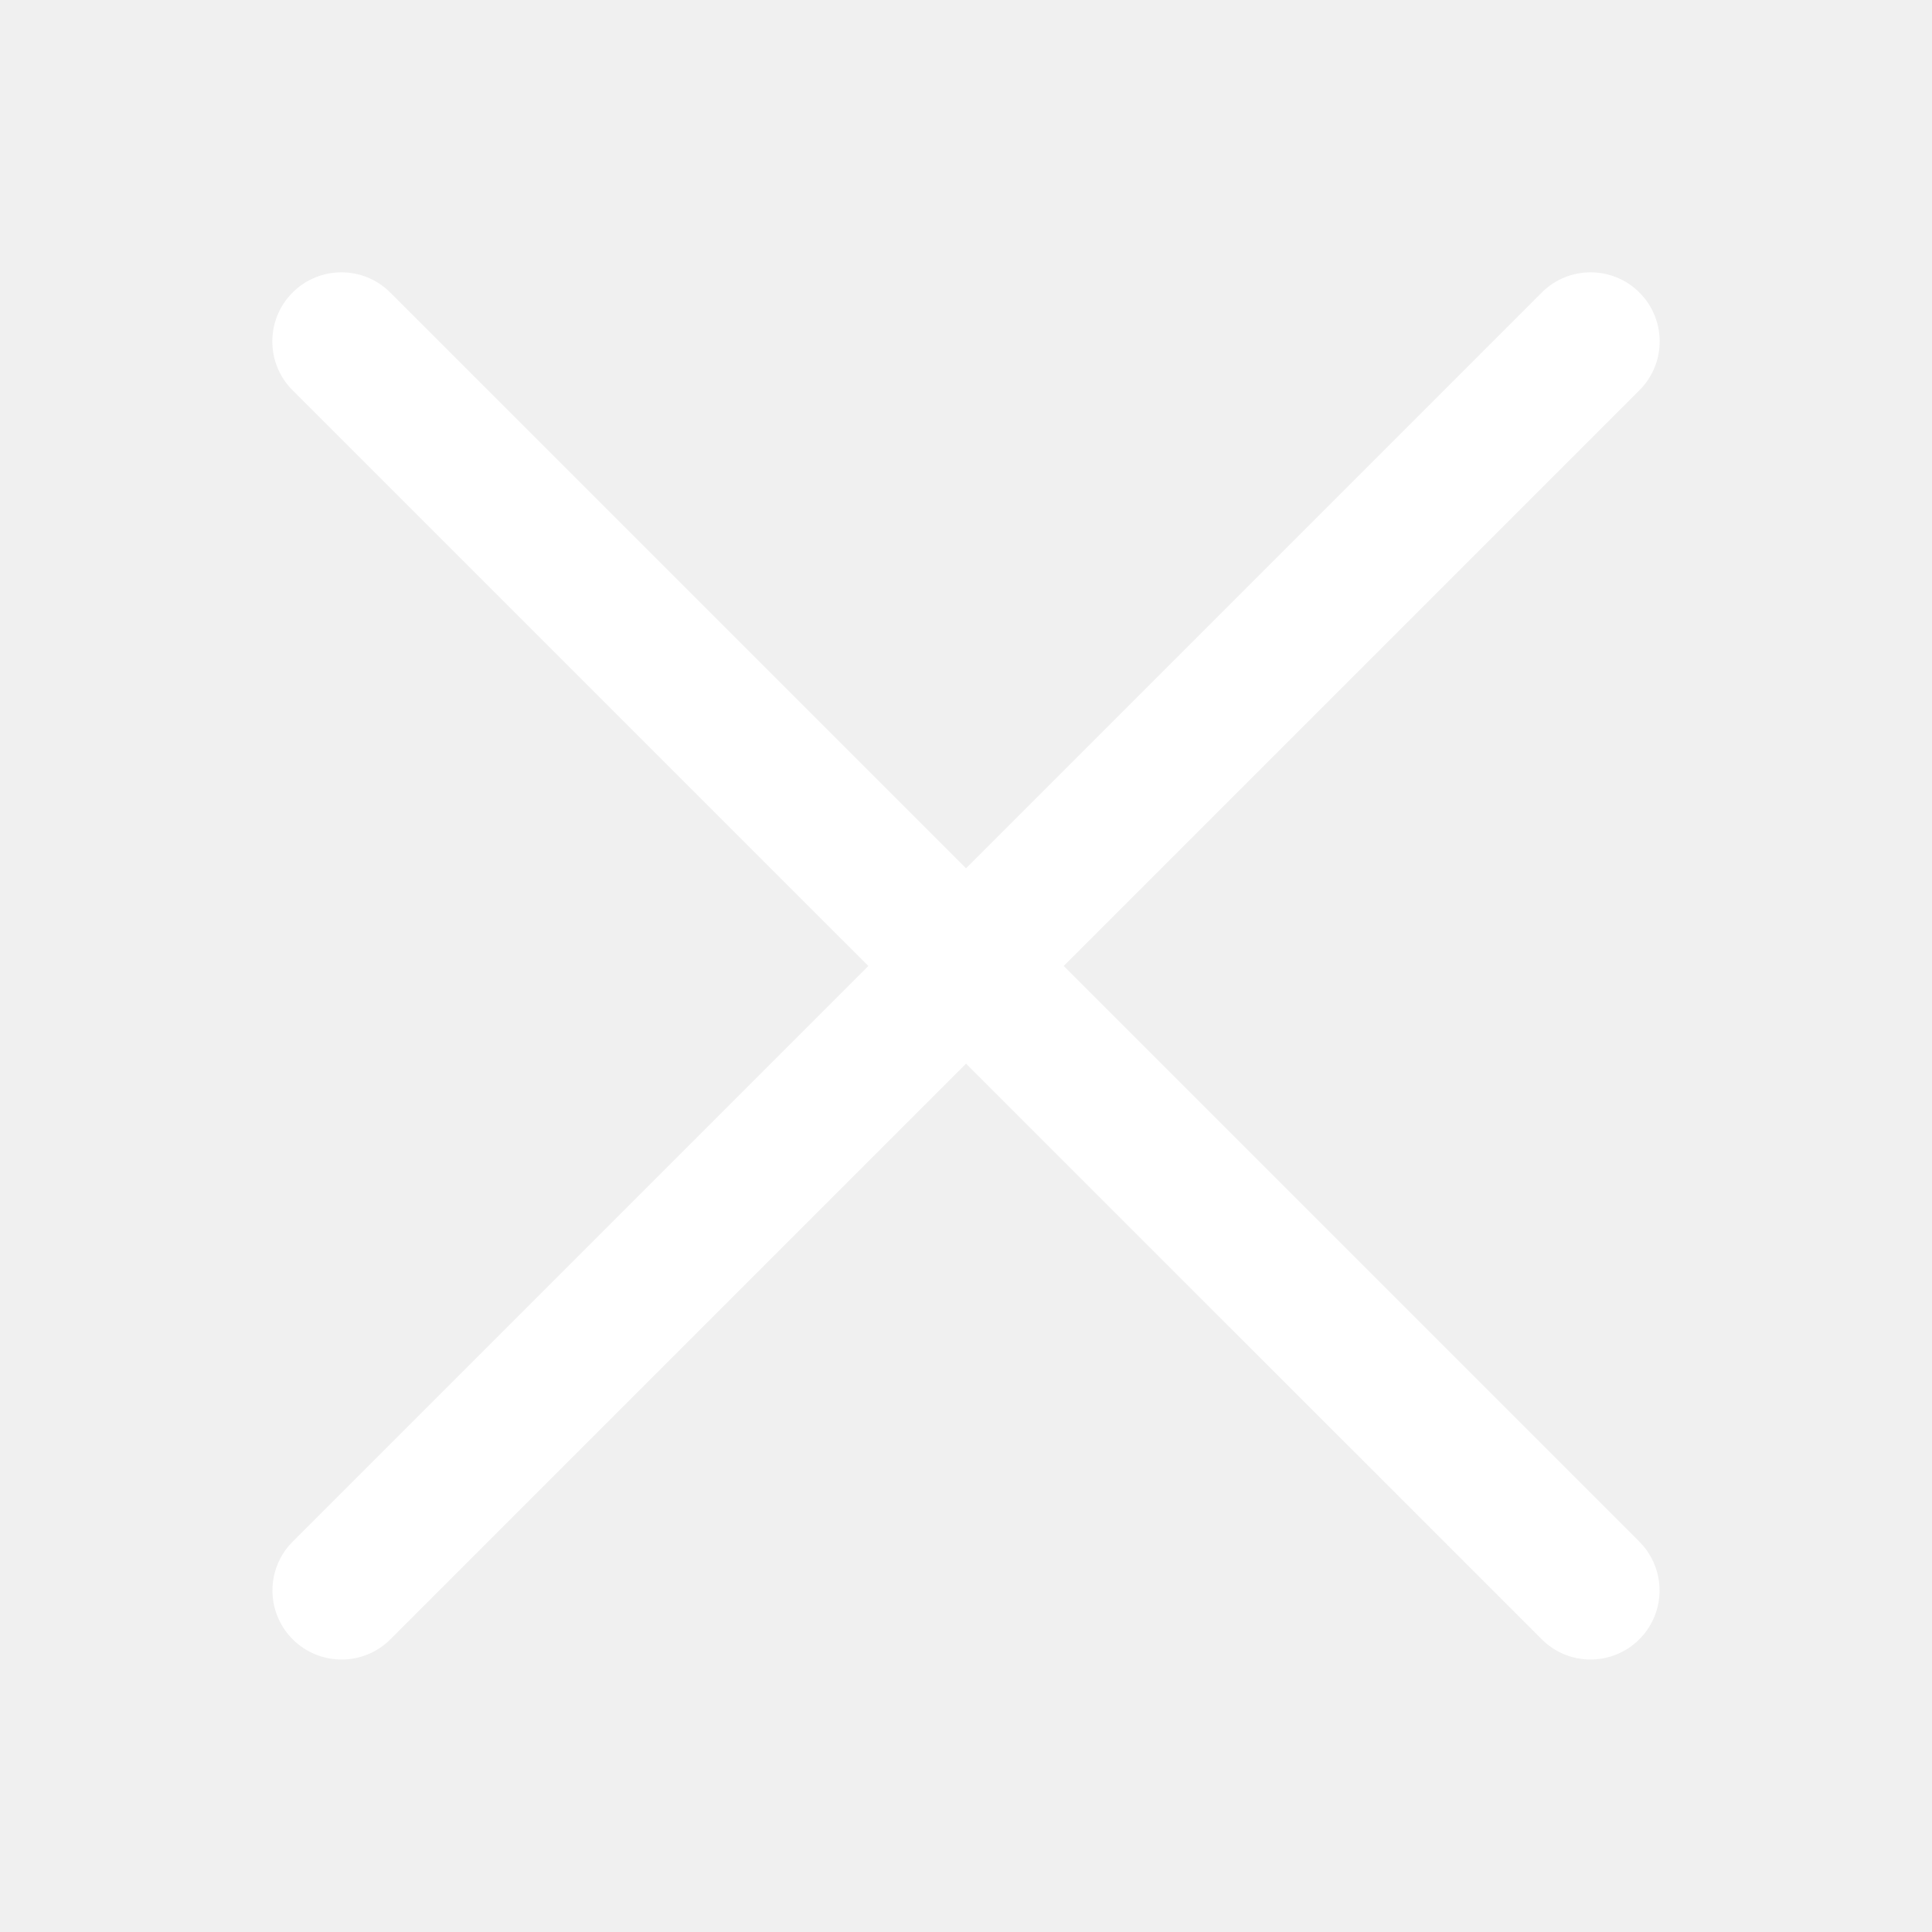
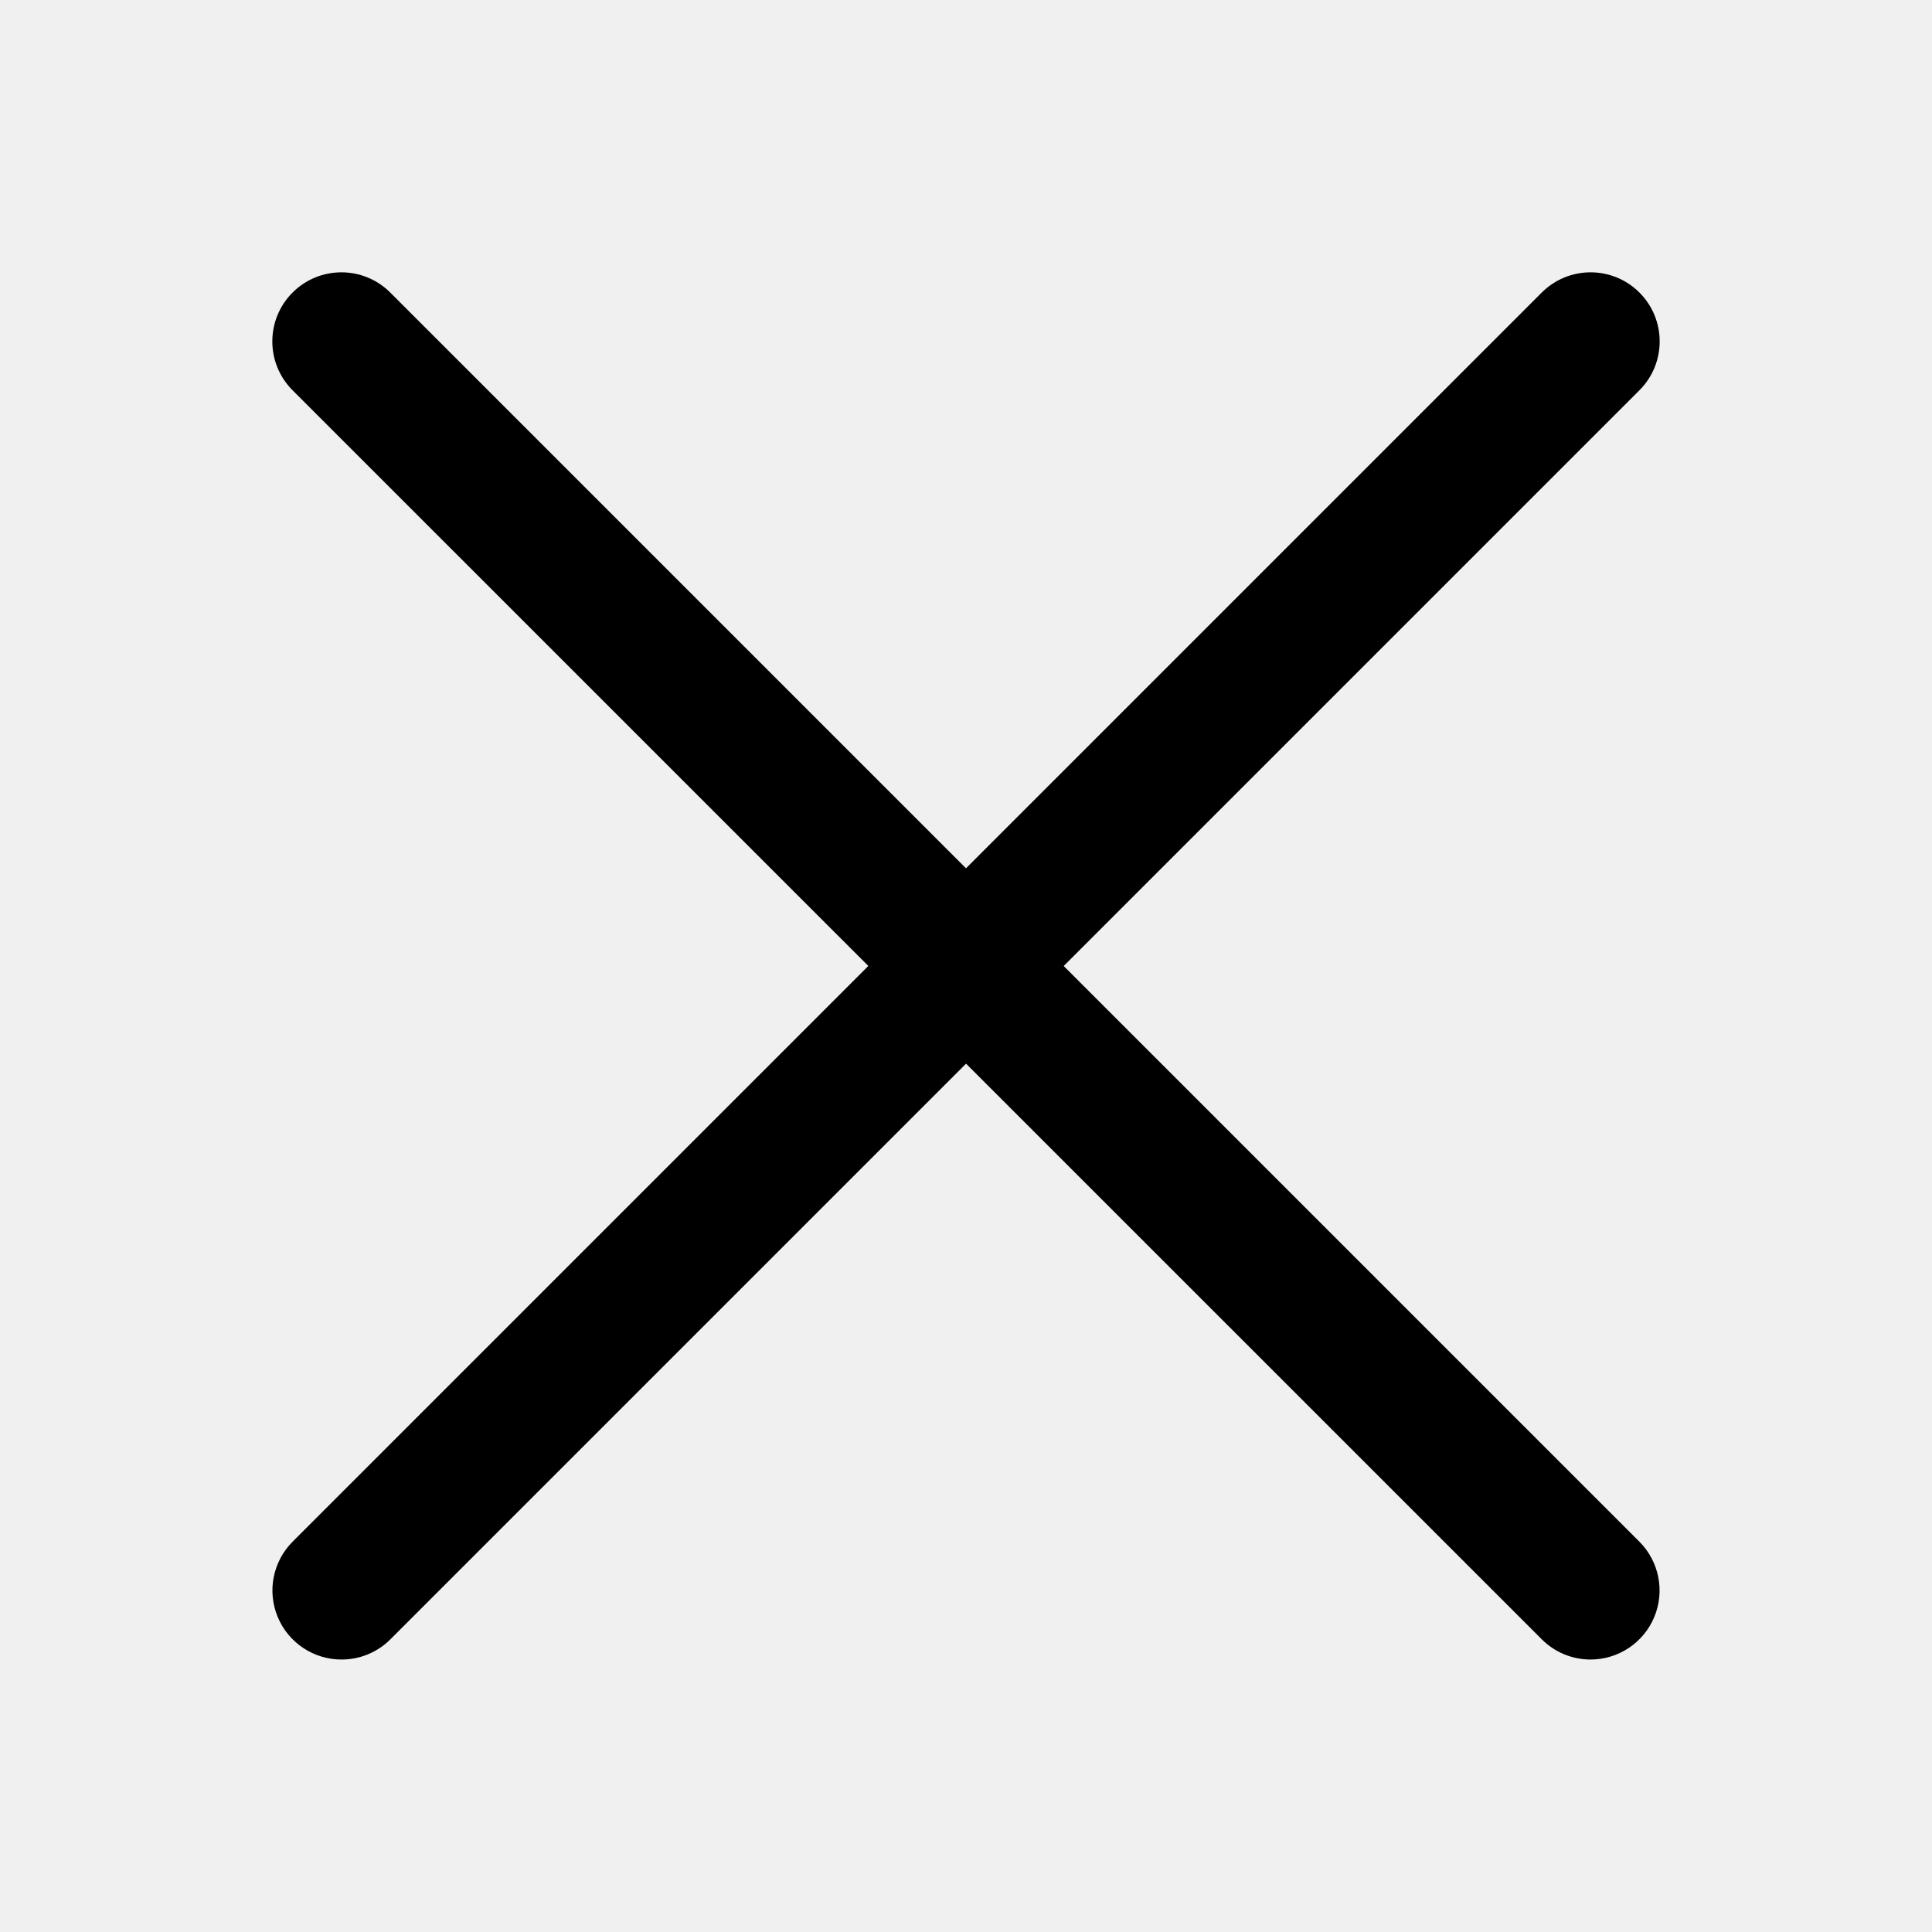
<svg xmlns="http://www.w3.org/2000/svg" version="1.1" width="20" height="20" x="0" y="0" viewBox="0 0 35 35" style="enable-background:new 0 0 512 512" xml:space="preserve">
  <g>
-     <path d="M28.814 30.064a1.247 1.247 0 0 1-.884-.367L5.3 7.07A1.249 1.249 0 0 1 7.07 5.3L29.7 27.93a1.251 1.251 0 0 1-.884 2.134z" fill="#ffffff" opacity="1" data-original="#000000" />
-     <path d="M6.186 30.064A1.251 1.251 0 0 1 5.3 27.93L27.93 5.3a1.25 1.25 0 0 1 1.77 1.77L7.07 29.7a1.247 1.247 0 0 1-.884.364z" fill="#ffffff" opacity="1" data-original="#000000" />
+     <path d="M28.814 30.064a1.247 1.247 0 0 1-.884-.367L5.3 7.07A1.249 1.249 0 0 1 7.07 5.3L29.7 27.93a1.251 1.251 0 0 1-.884 2.134z" opacity="1" data-original="#000000" />
+     <path d="M6.186 30.064A1.251 1.251 0 0 1 5.3 27.93L27.93 5.3a1.25 1.25 0 0 1 1.77 1.77L7.07 29.7a1.247 1.247 0 0 1-.884.364z" opacity="1" data-original="#000000" />
  </g>
</svg>
